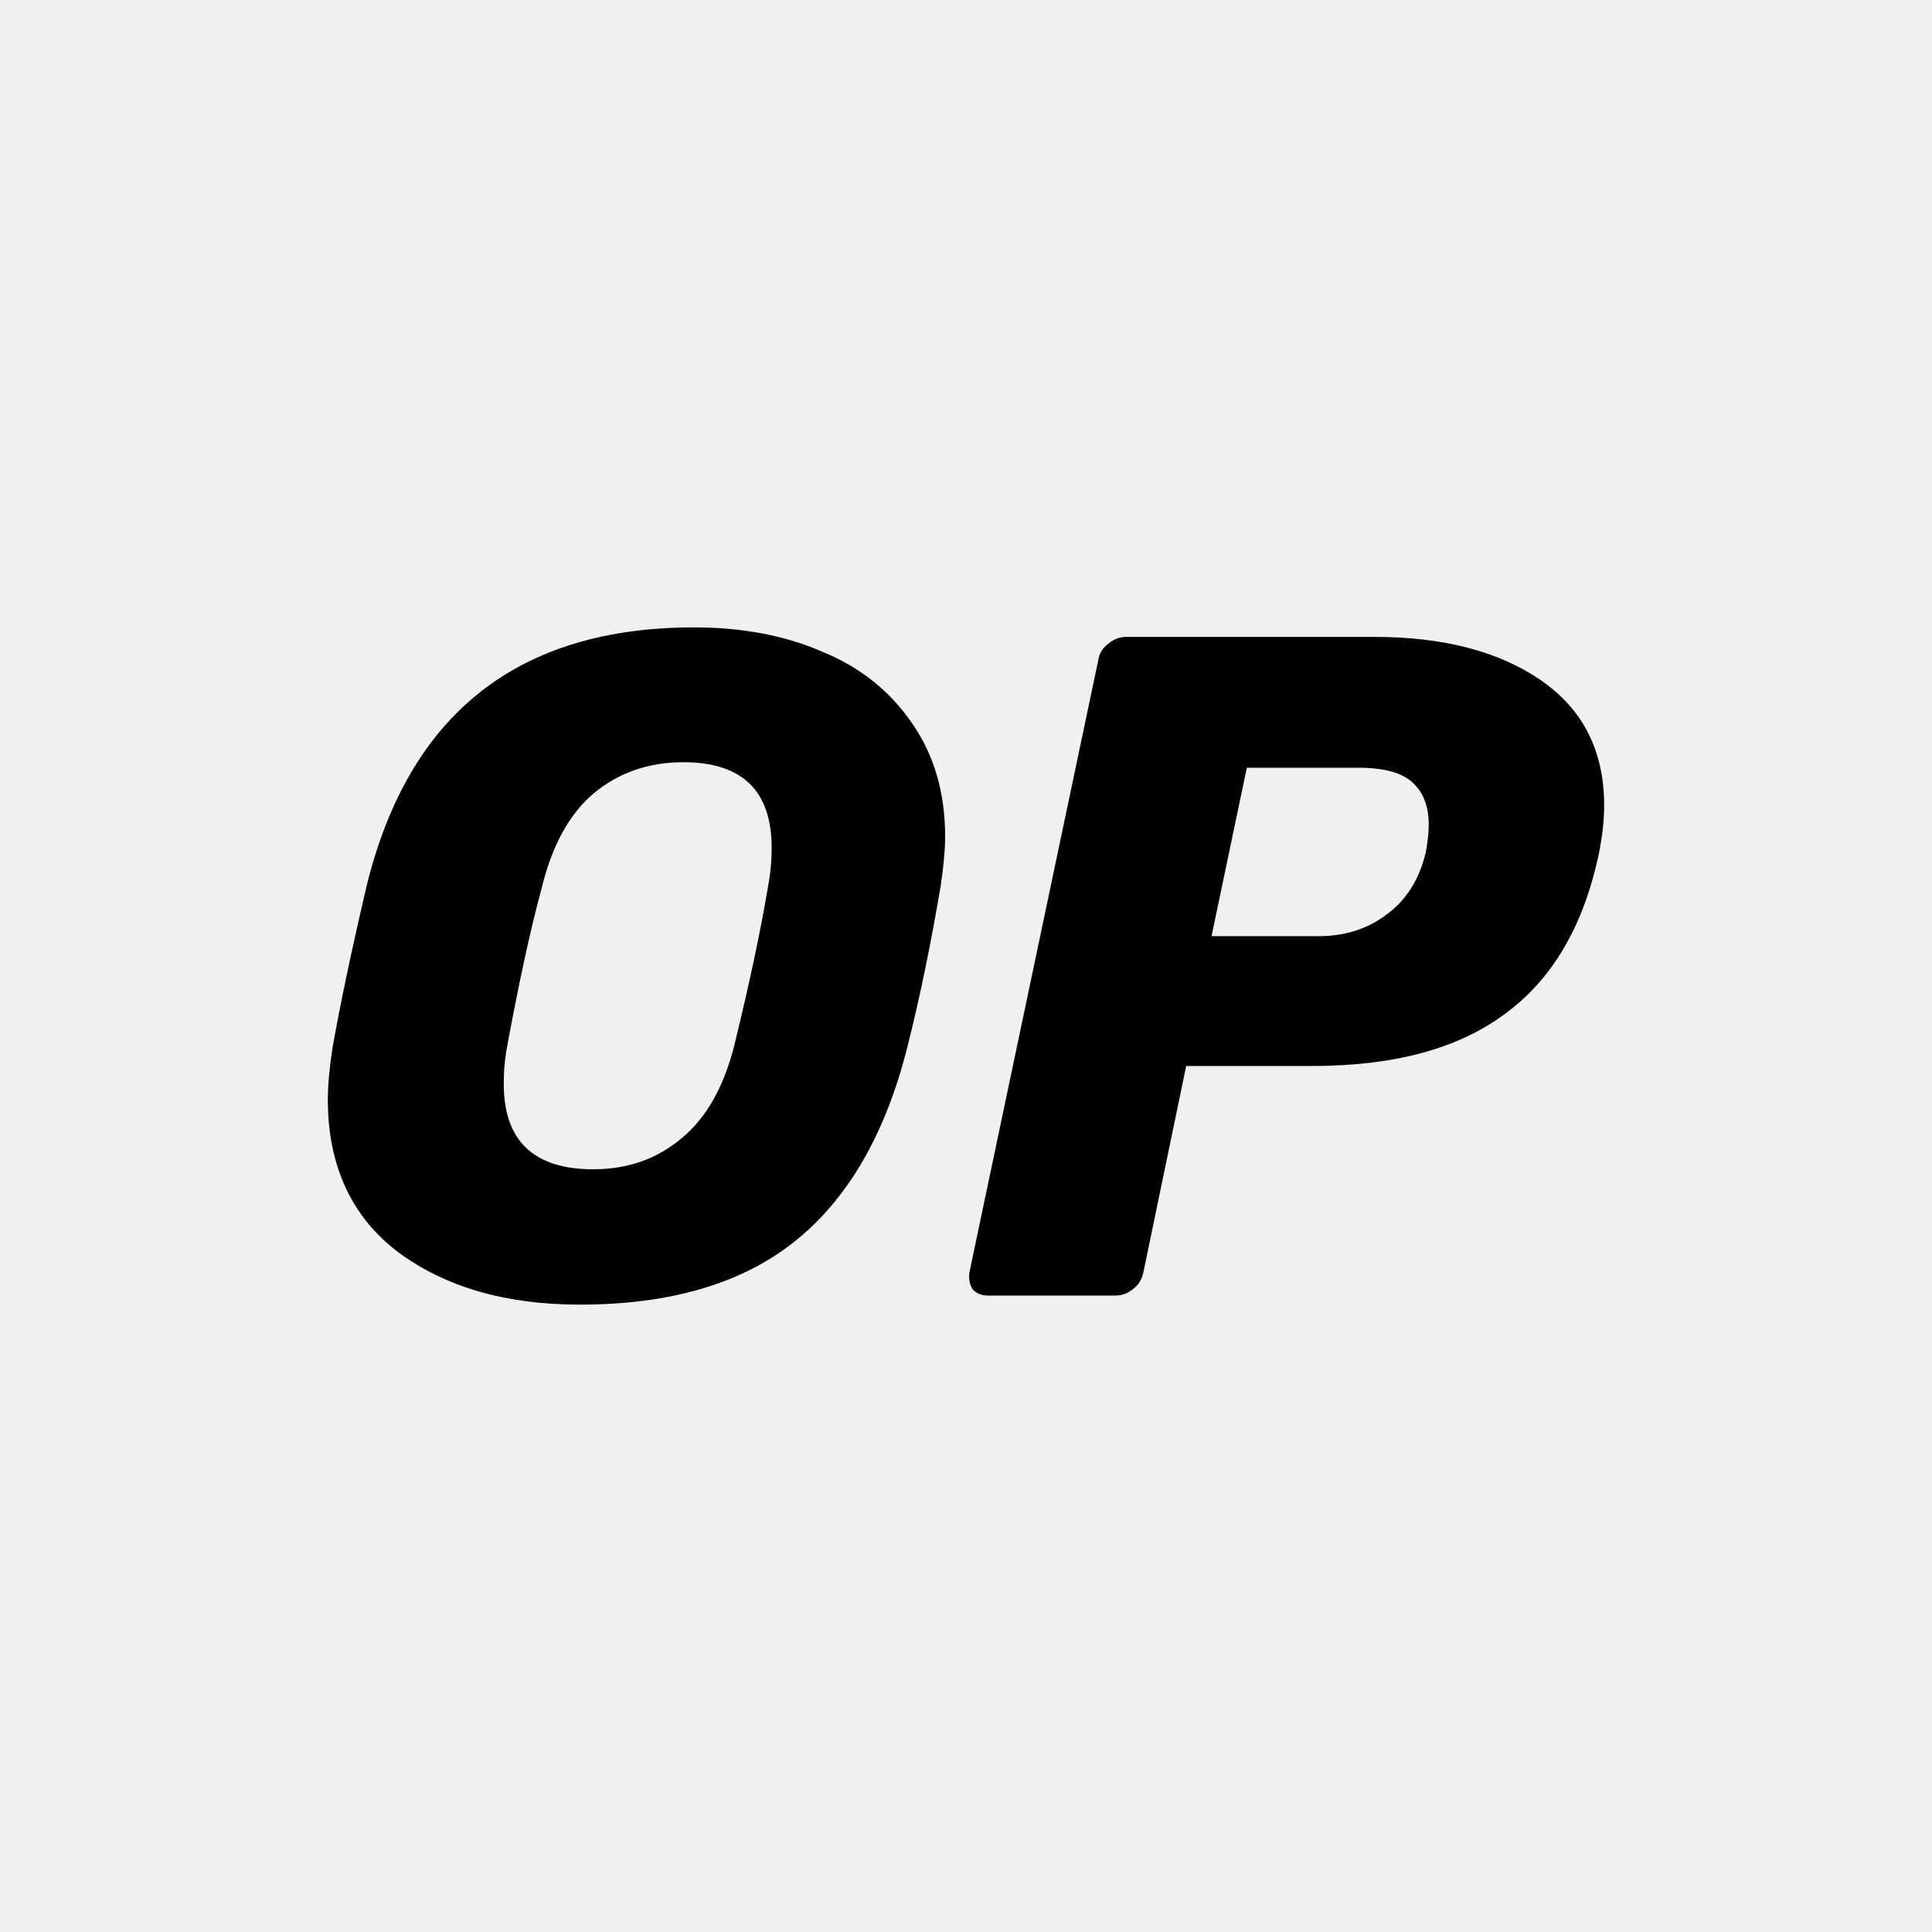
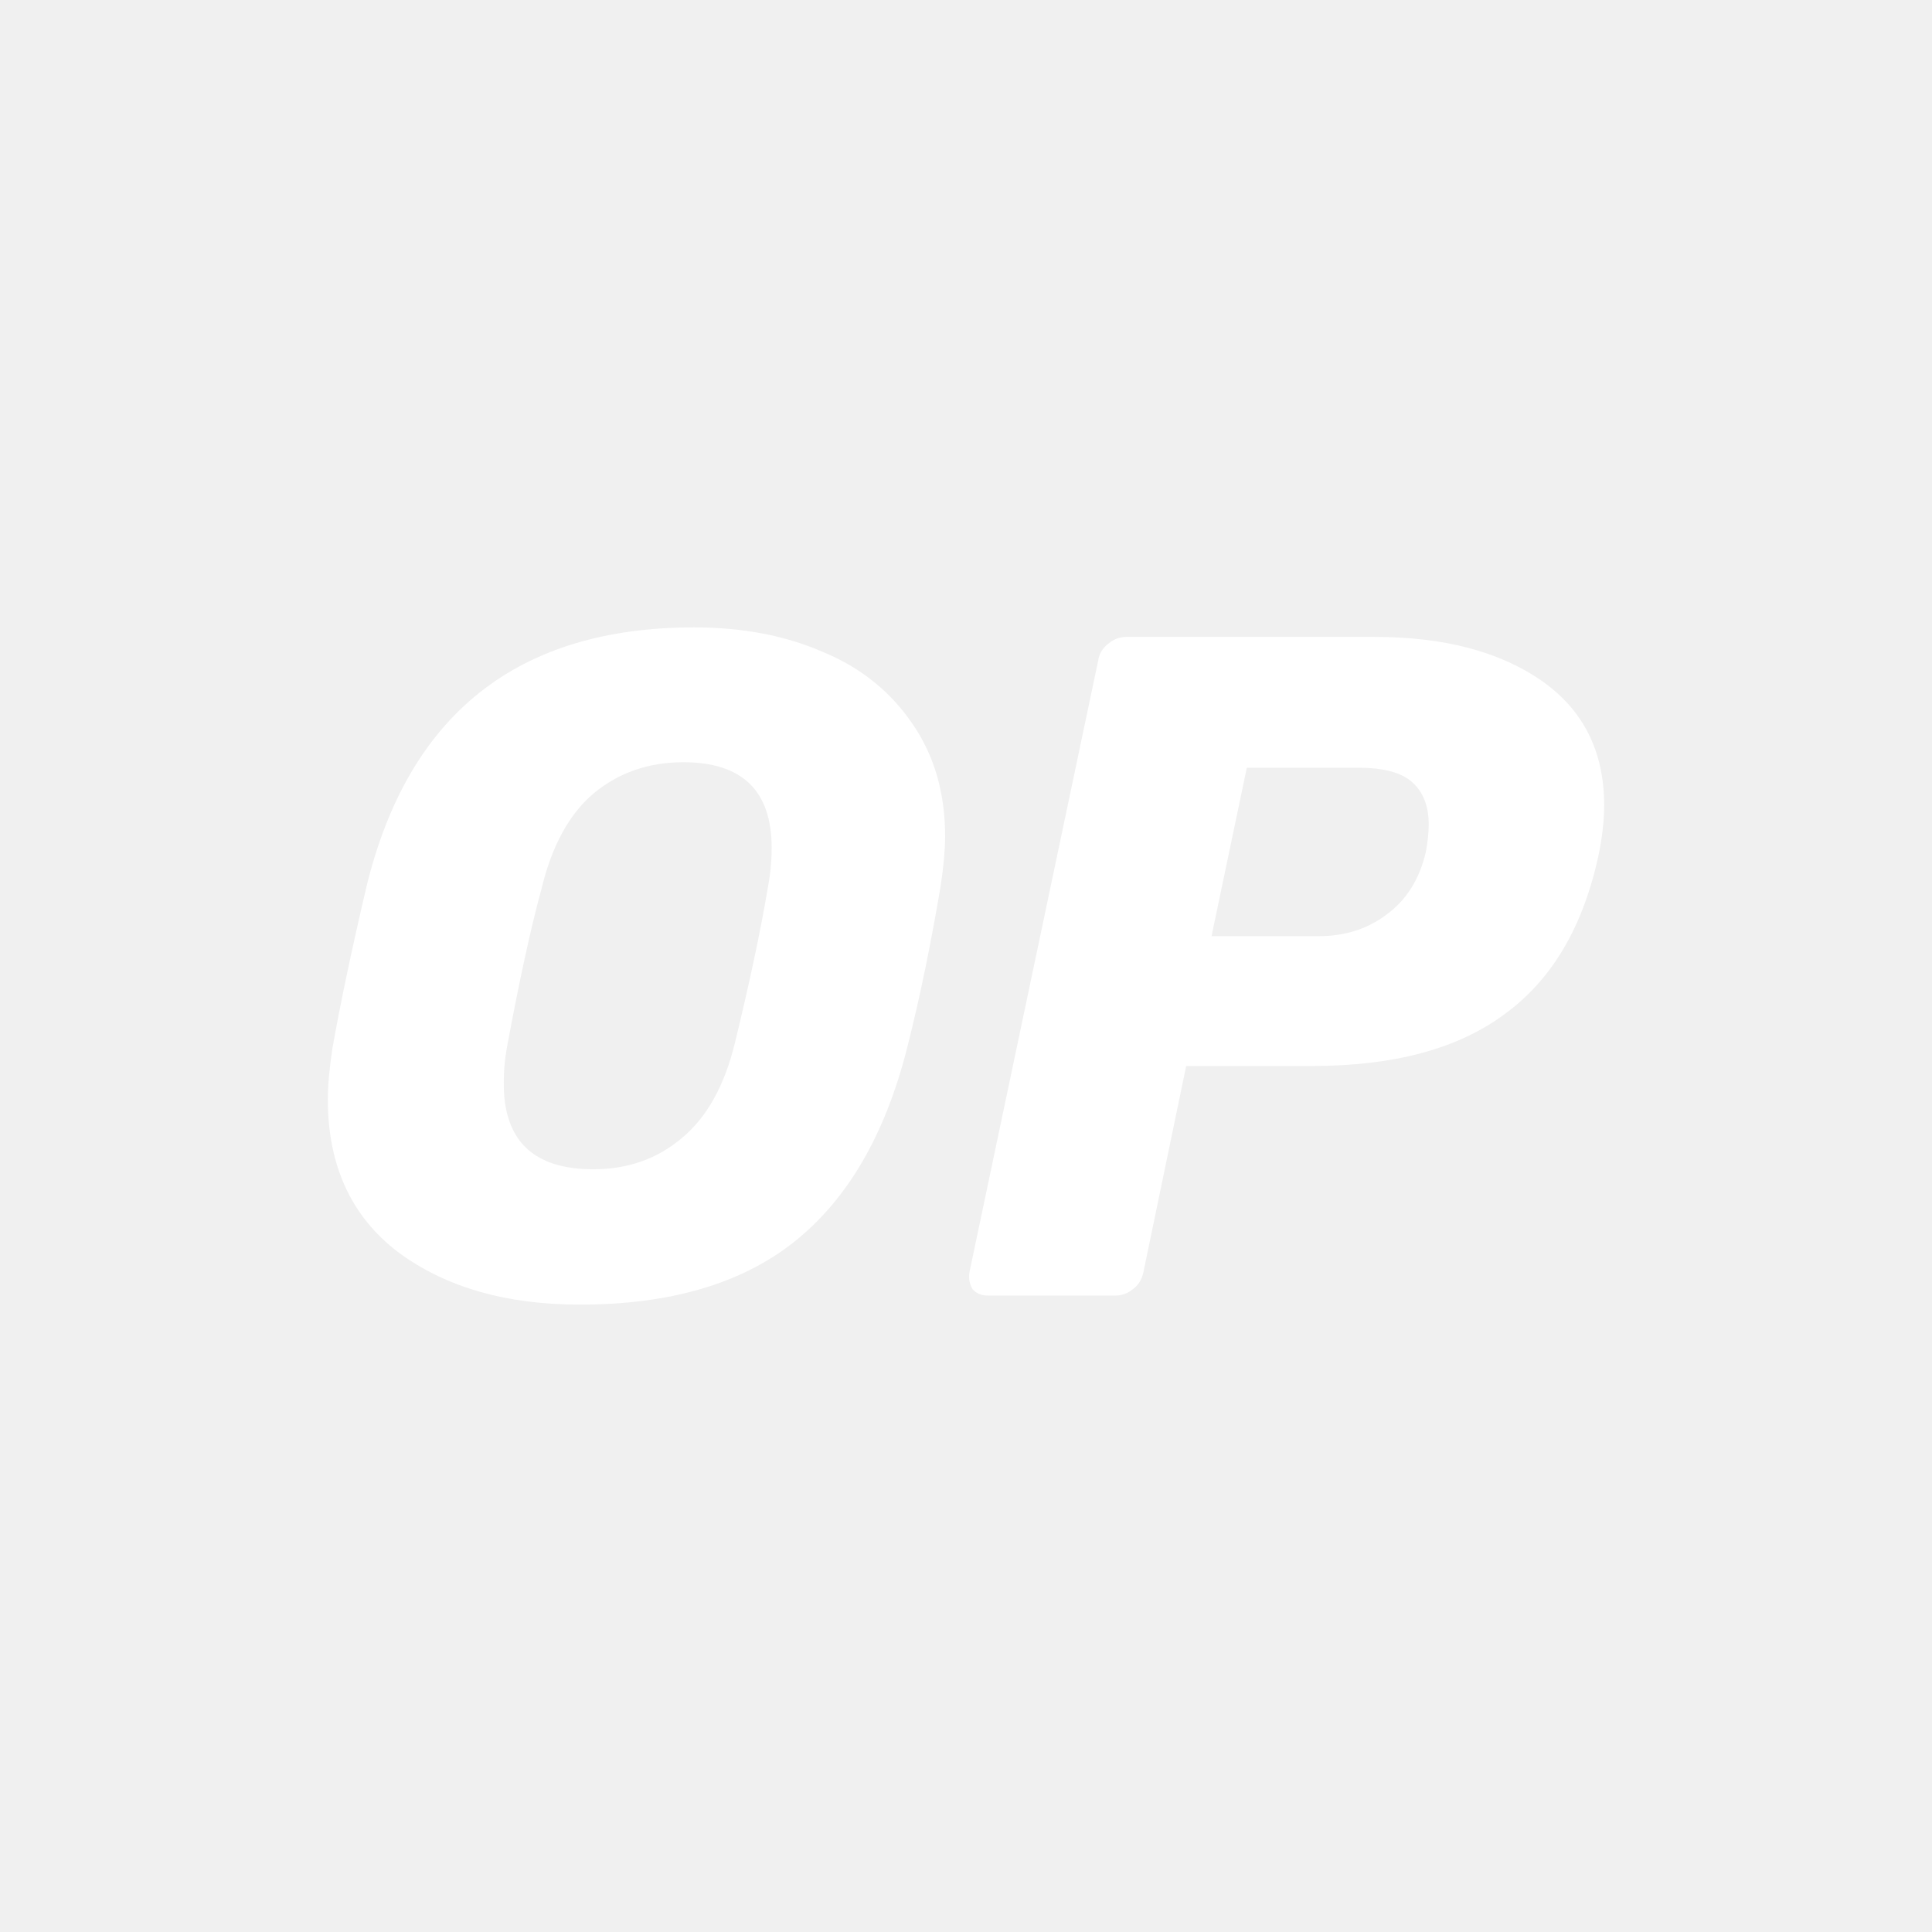
- <svg xmlns="http://www.w3.org/2000/svg" fill="currentColor" height="120" viewBox="0 0 120 160" width="120" class="ChainLogo_logo__hCA83 undefined ignore-global-styles" style="background: rgb(255, 105, 105)">
+ <svg xmlns="http://www.w3.org/2000/svg" fill="#ffffff" height="120" viewBox="0 0 120 160" width="120" class="ChainLogo_logo__hCA83 undefined ignore-global-styles" style="background: rgb(255, 105, 105)">
  <g clip-path="url(#clip0_20117_43883)">
    <path d="M28.019 108.043C21.886 108.043 16.864 106.59 12.954 103.684C9.085 100.736 7.15 96.502 7.15 91.063C7.15 89.901 7.274 88.531 7.521 86.871C8.179 83.134 9.126 78.651 10.361 73.379C13.86 59.098 22.915 51.957 37.485 51.957C41.437 51.957 45.018 52.621 48.146 53.992C51.274 55.278 53.744 57.271 55.555 59.928C57.366 62.543 58.271 65.657 58.271 69.269C58.271 70.348 58.148 71.718 57.901 73.379C57.119 77.987 56.213 82.511 55.102 86.871C53.291 93.969 50.204 99.325 45.759 102.853C41.355 106.341 35.427 108.043 28.019 108.043V108.043ZM29.13 96.834C32.011 96.834 34.44 95.962 36.456 94.26C38.514 92.558 39.996 89.942 40.861 86.372C42.054 81.474 42.96 77.239 43.577 73.586C43.783 72.507 43.906 71.386 43.906 70.223C43.906 65.491 41.478 63.124 36.58 63.124C33.699 63.124 31.229 63.996 29.171 65.698C27.154 67.4 25.714 70.016 24.849 73.586C23.903 77.073 22.997 81.308 22.05 86.372C21.845 87.41 21.721 88.49 21.721 89.652C21.68 94.468 24.191 96.834 29.13 96.834Z" />
    <path d="M61.853 107.295C61.276 107.295 60.865 107.129 60.536 106.756C60.289 106.341 60.206 105.884 60.289 105.344L70.949 54.697C71.031 54.116 71.32 53.659 71.814 53.286C72.266 52.912 72.76 52.746 73.295 52.746H93.834C99.555 52.746 104.124 53.95 107.582 56.316C111.08 58.724 112.85 62.17 112.85 66.695C112.85 67.982 112.686 69.352 112.397 70.763C111.121 76.741 108.528 81.142 104.577 84.006C100.708 86.871 95.398 88.282 88.648 88.282H78.234L74.695 105.344C74.571 105.925 74.324 106.382 73.83 106.756C73.378 107.129 72.884 107.295 72.349 107.295H61.853ZM89.183 77.53C91.365 77.53 93.217 76.949 94.822 75.745C96.468 74.541 97.539 72.839 98.074 70.597C98.238 69.725 98.321 68.936 98.321 68.272C98.321 66.778 97.868 65.615 97.004 64.827C96.139 63.996 94.616 63.581 92.517 63.581H83.256L80.334 77.53H89.183V77.53Z" />
  </g>
  <defs>
    <clipPath id="clip0_20117_43883">
      <rect height="56.085" transform="translate(7.15039 51.9573)" width="105.699" />
    </clipPath>
  </defs>
</svg>
